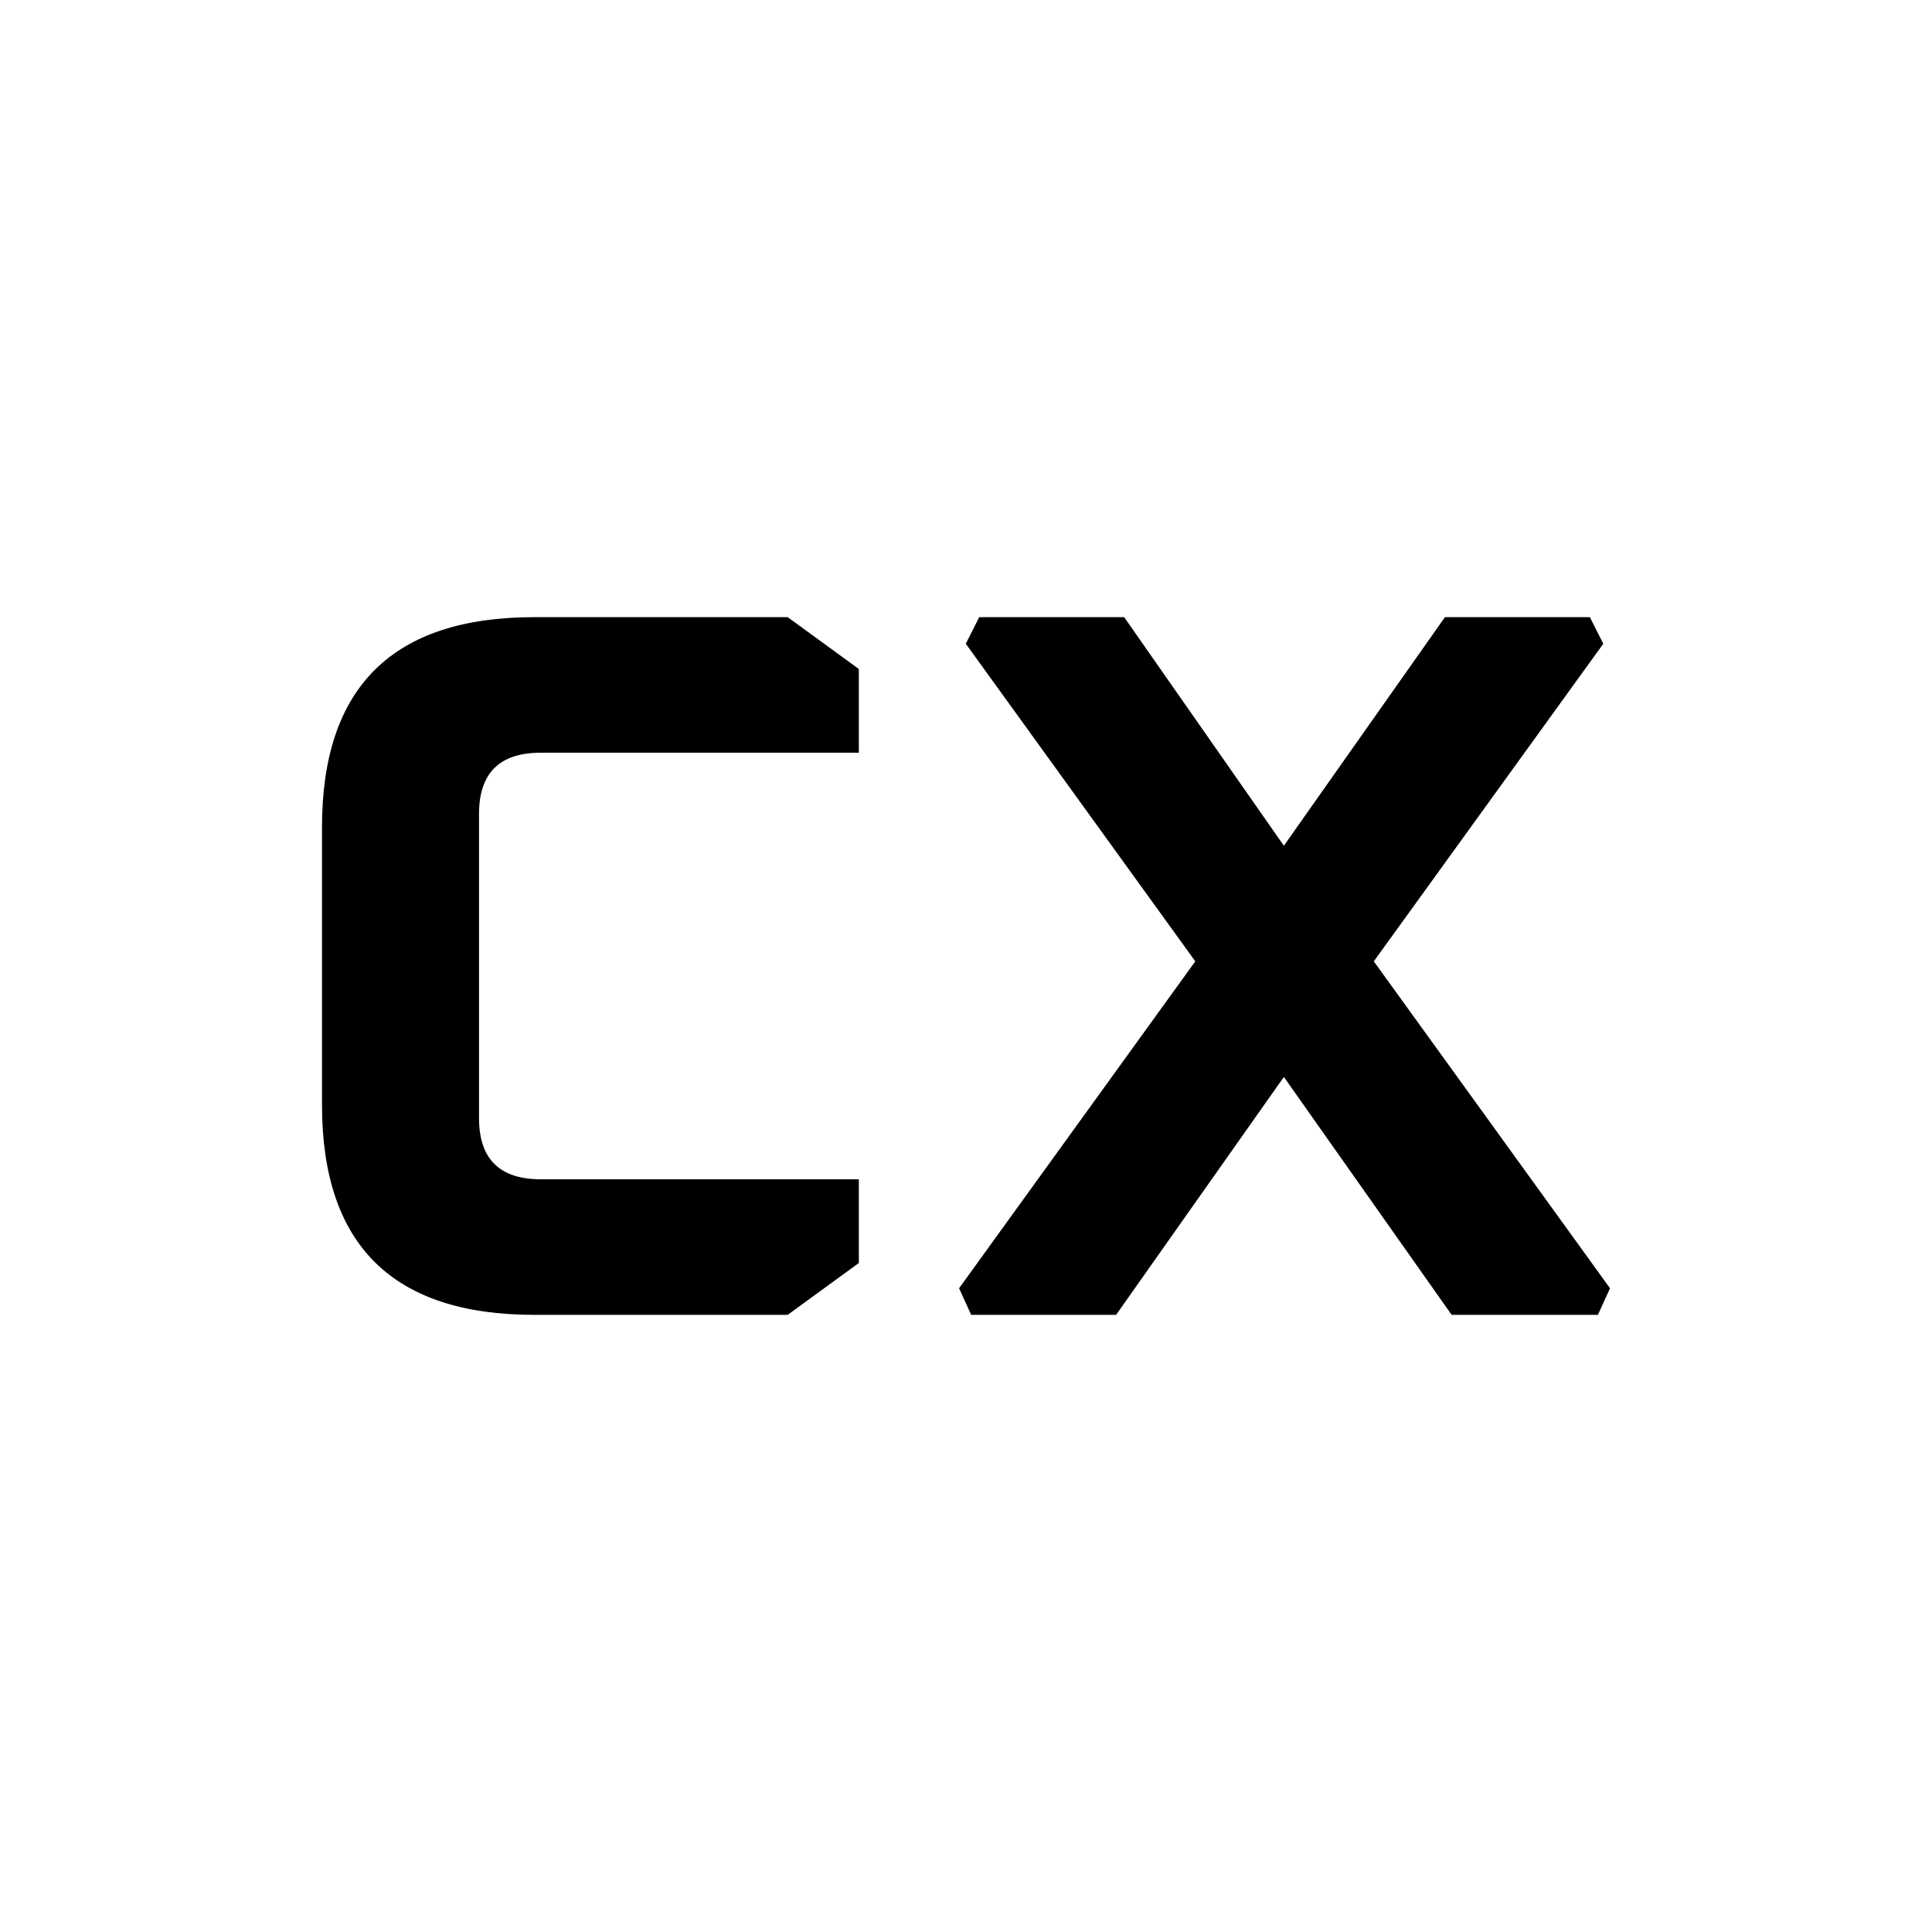
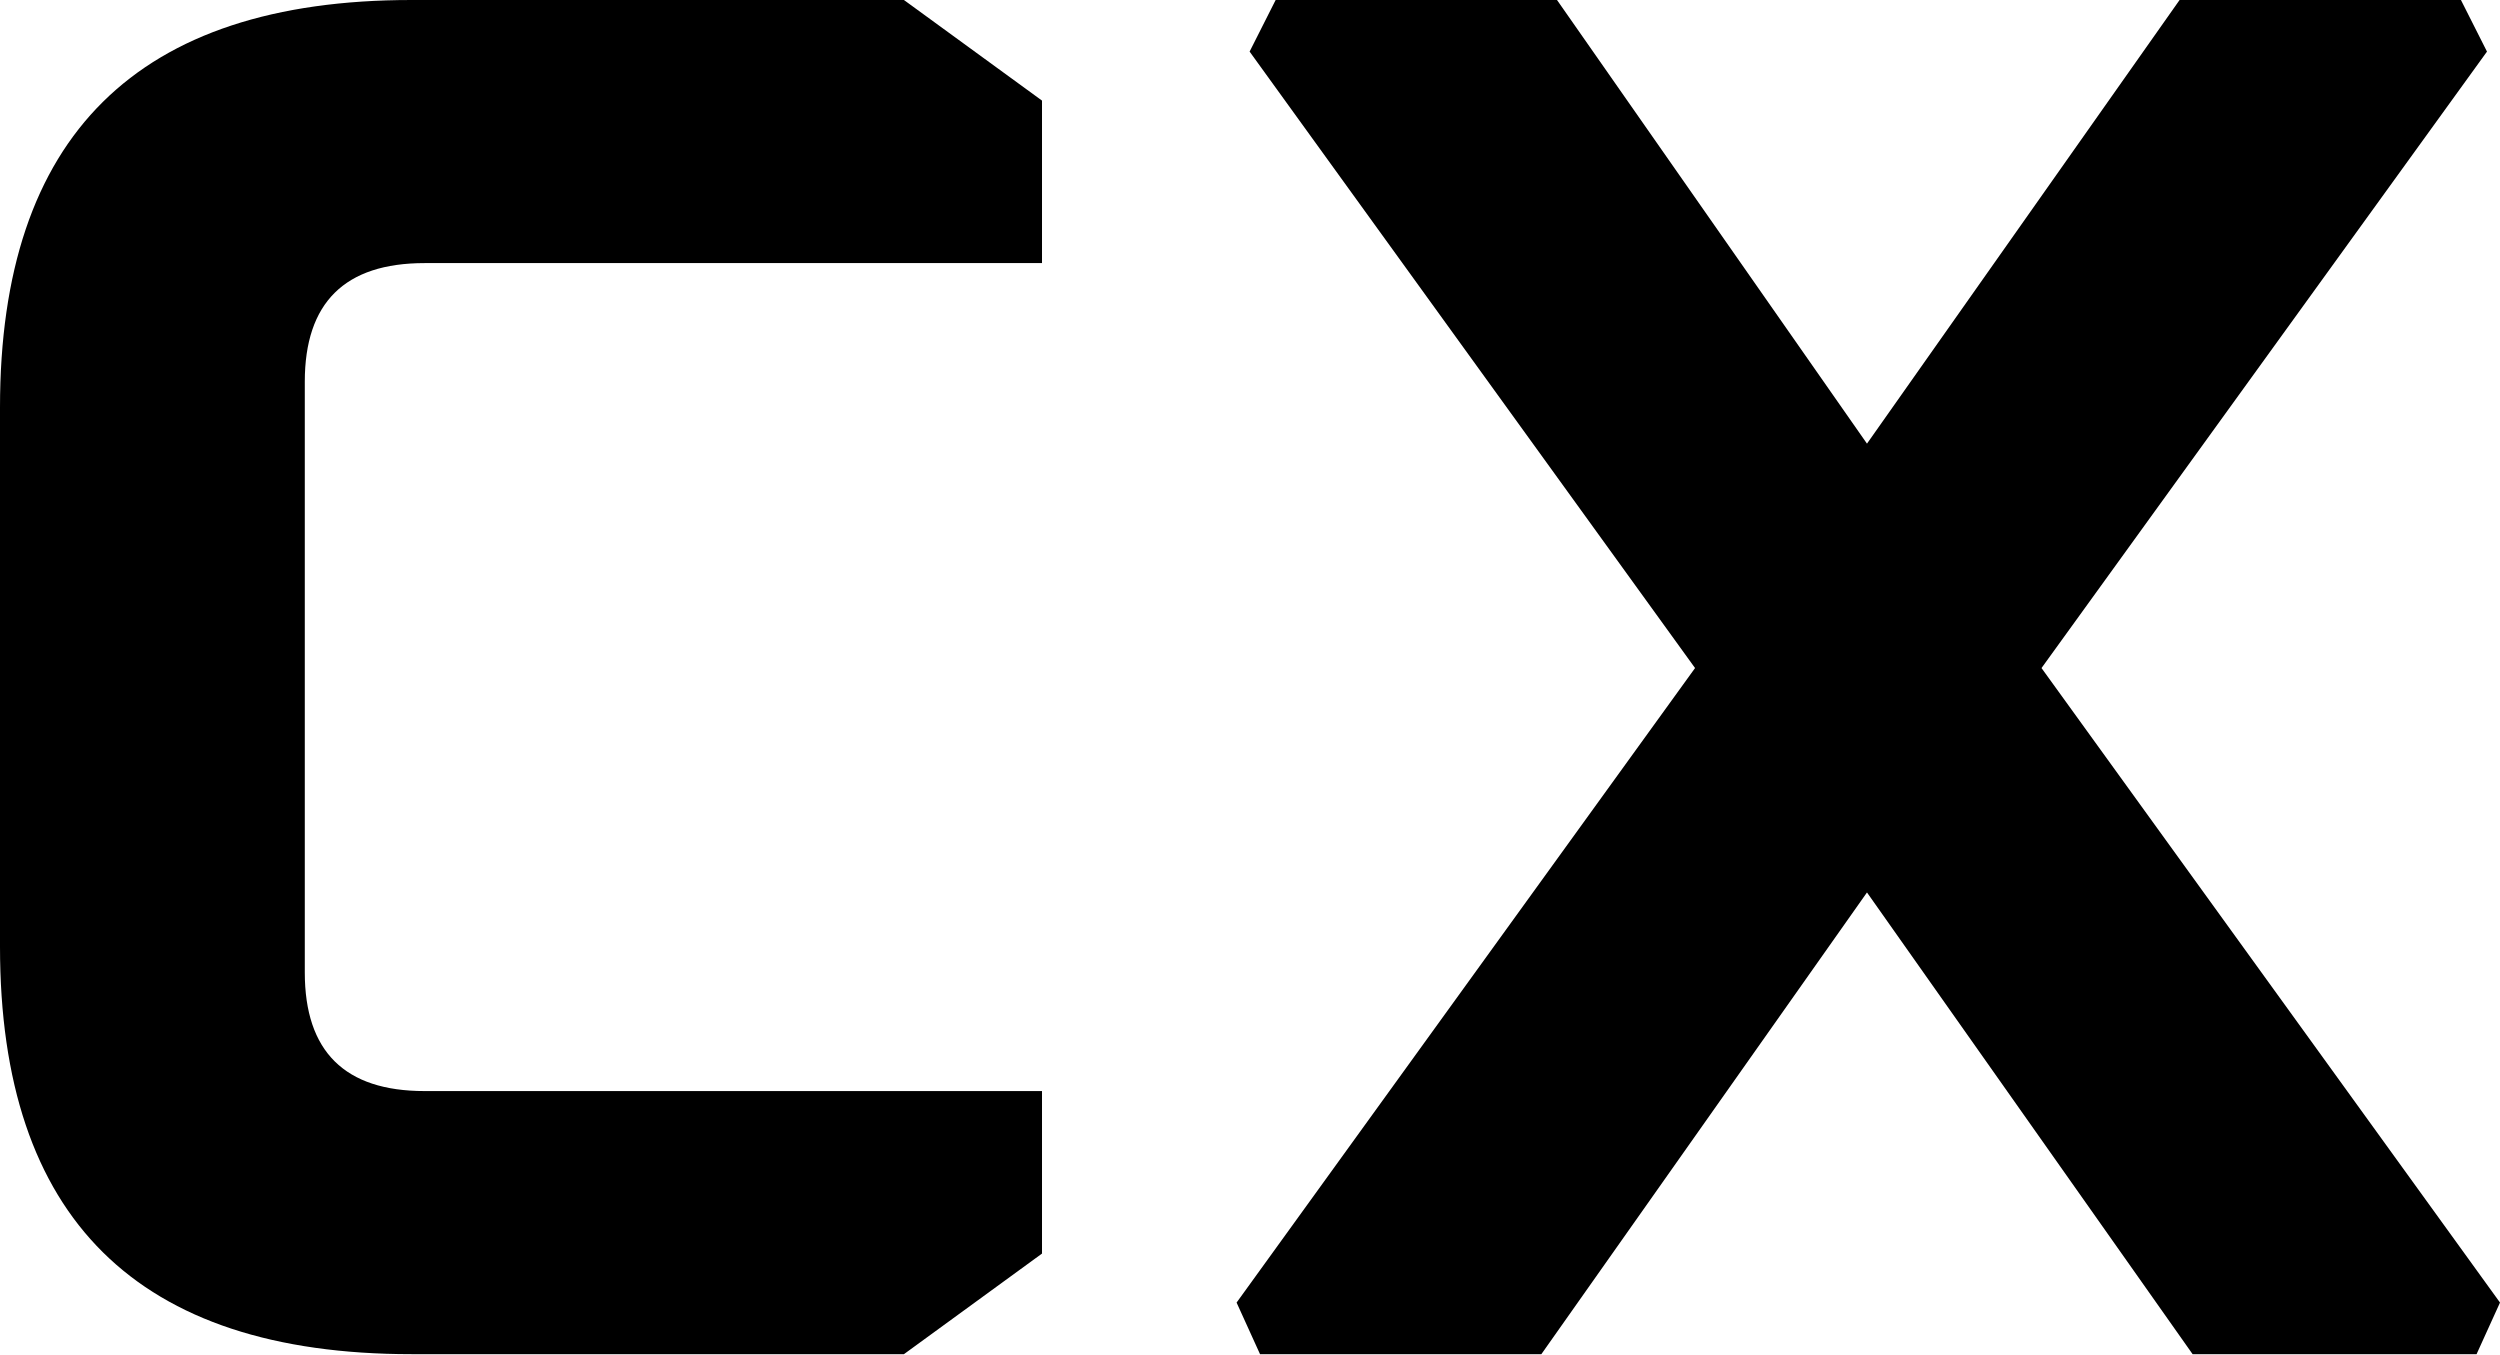
- <svg xmlns="http://www.w3.org/2000/svg" width="144" height="144" viewBox="0 0 144 144" fill="none">
-   <path d="M71.485 96.019L89.09 71.653L71.985 47.981L72.985 46H83.789L95.692 63.036L107.696 46H118.5L119.5 47.981L102.395 71.653L120 96.019L119.1 98H108.196L95.692 80.27L83.188 98H72.385L71.485 96.019Z" fill="black" />
-   <path d="M24 82.35V61.65C24 51.217 29.268 46 39.805 46H58.711L64.013 49.863V56.103H40.305C37.237 56.103 35.704 57.622 35.704 60.659V83.341C35.704 86.378 37.237 87.897 40.305 87.897H64.013V94.137L58.711 98H39.805C29.268 98 24 92.784 24 82.35Z" fill="black" />
+ <svg xmlns="http://www.w3.org/2000/svg" width="96" height="52" viewBox="0 0 96 52" fill="none">
+   <path d="M47.485 50.019L65.09 25.653L47.985 1.981L48.985 0H59.789L71.692 17.036L83.696 0H94.5L95.5 1.981L78.394 25.653L96 50.019L95.1 52H84.196L71.692 34.27L59.188 52H48.385L47.485 50.019Z" fill="black" />
+   <path d="M0 36.35V15.649C0 5.217 5.268 0 15.805 0H34.711L40.013 3.863V10.103H16.305C13.238 10.103 11.704 11.622 11.704 14.659V37.341C11.704 40.378 13.238 41.897 16.305 41.897H40.013V48.137L34.711 52H15.805C5.268 52 0 46.783 0 36.35Z" fill="black" />
</svg>
